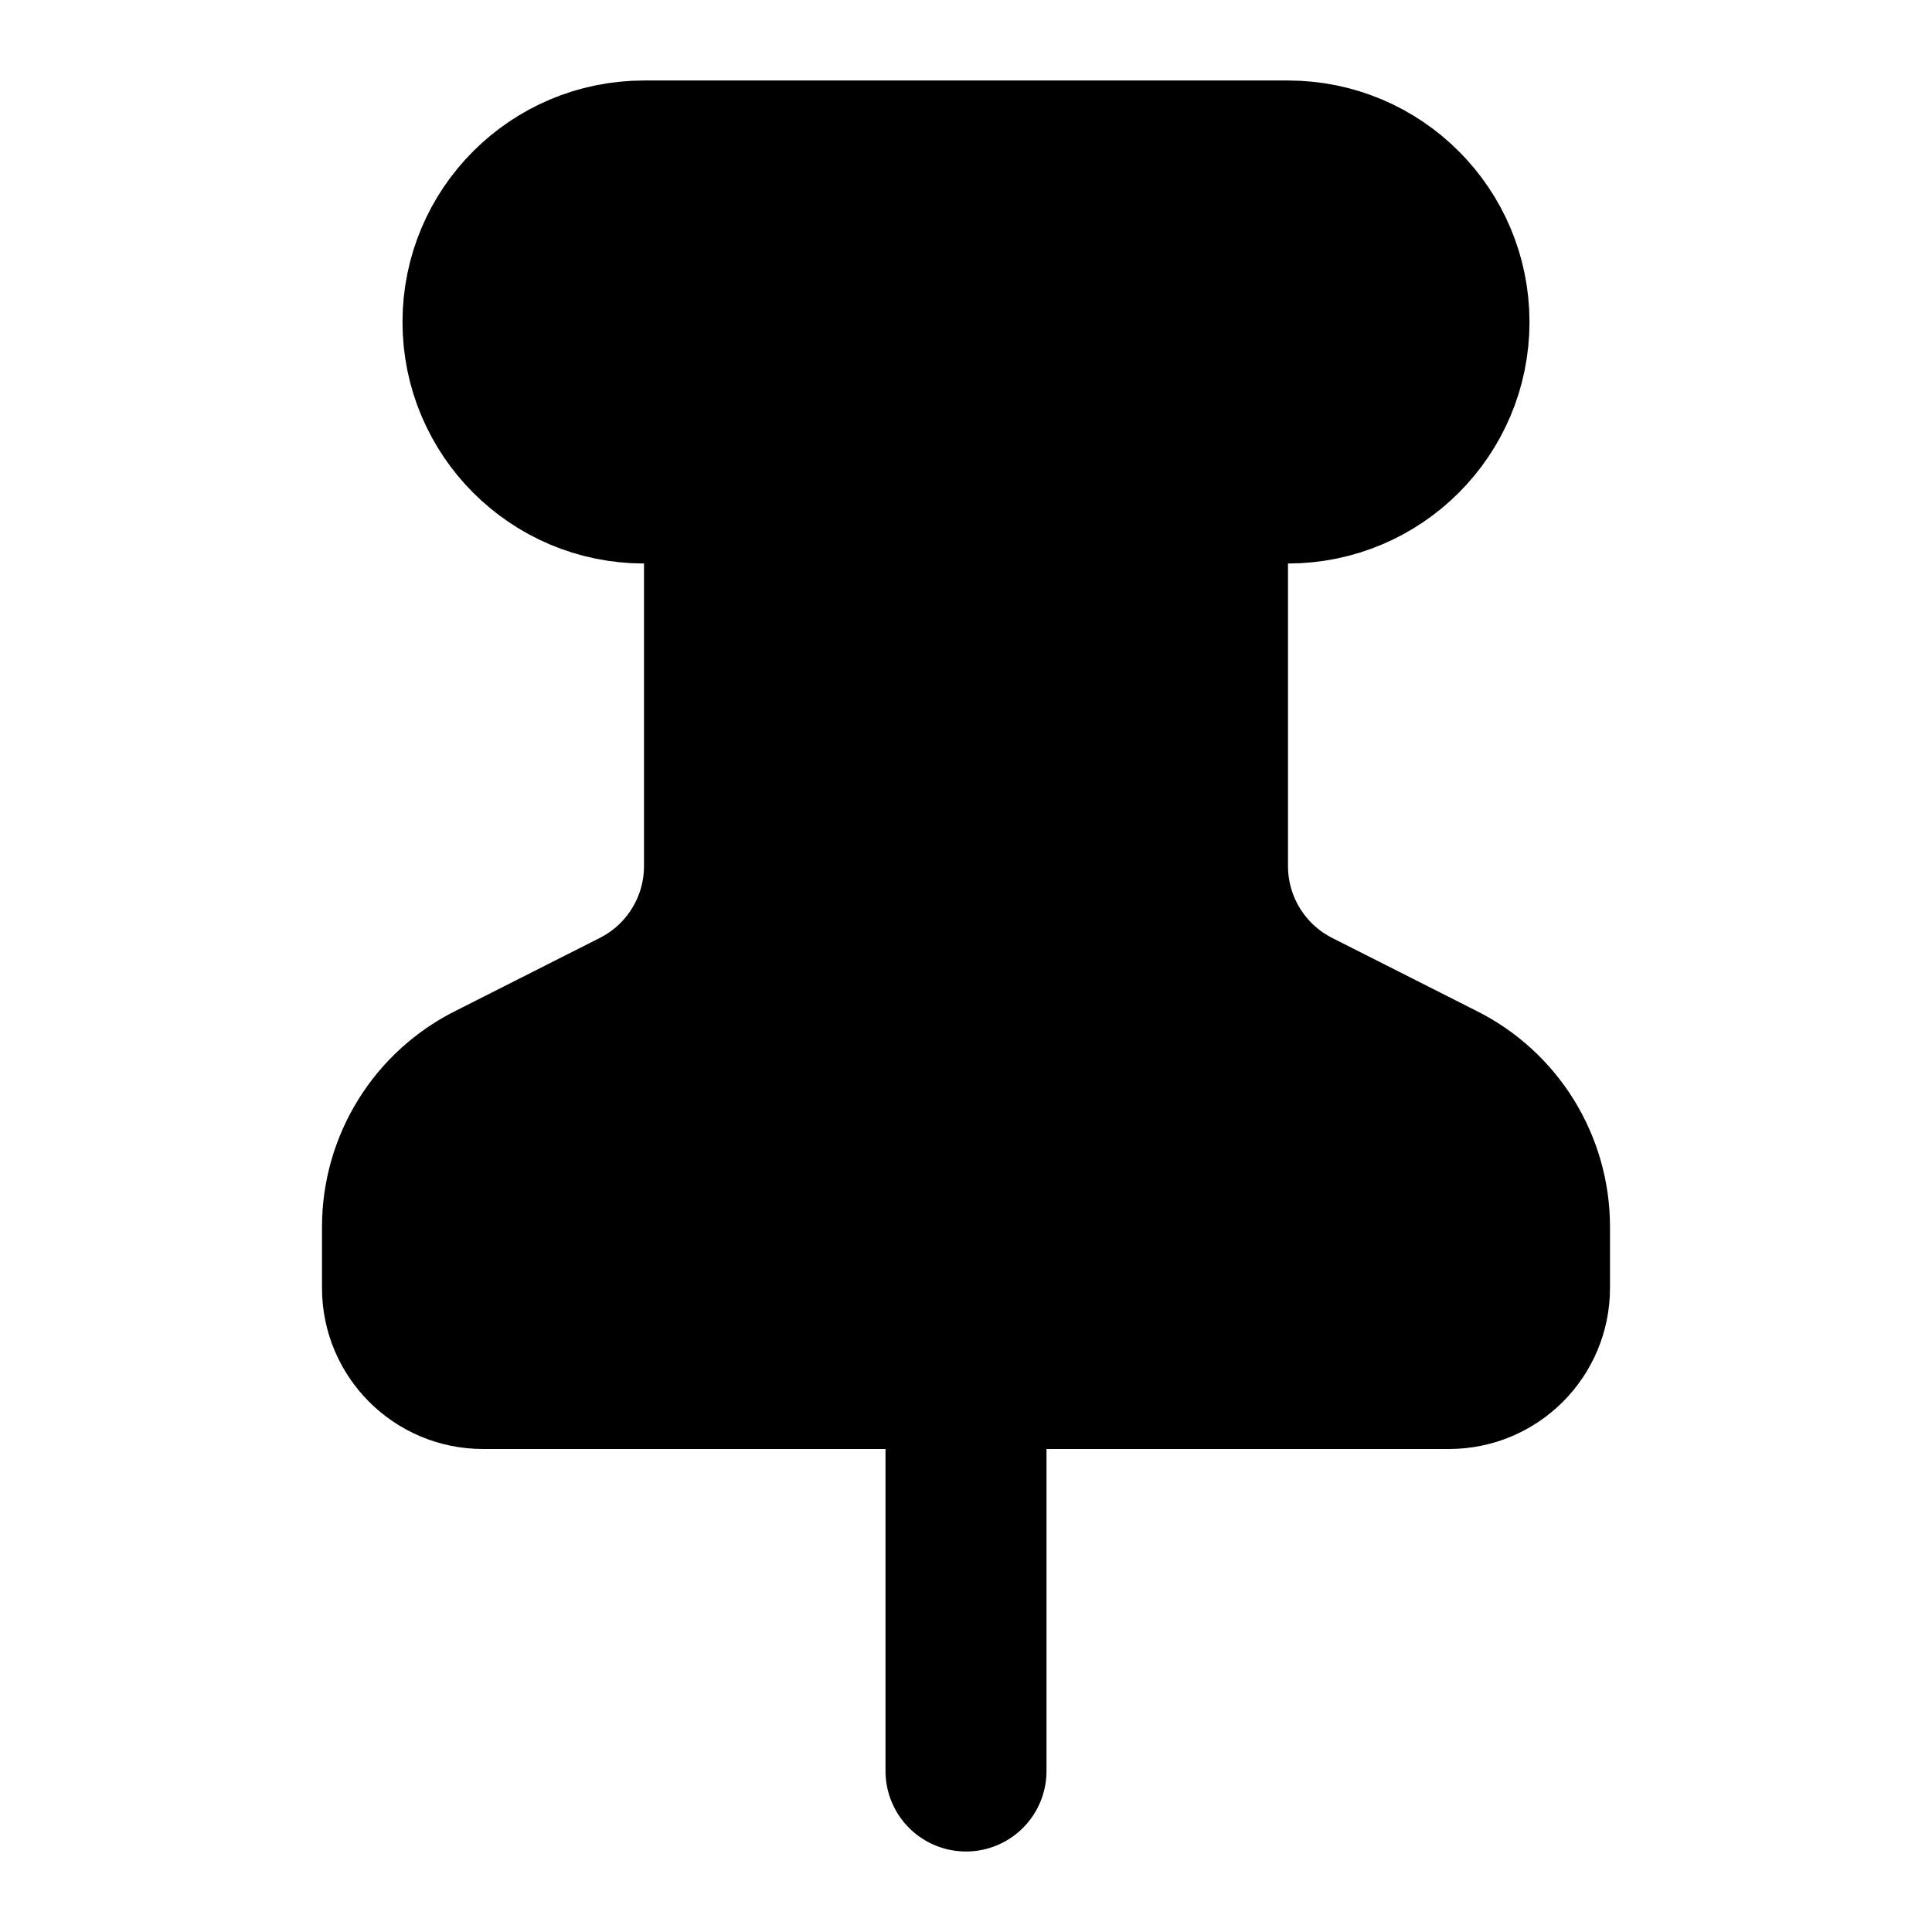
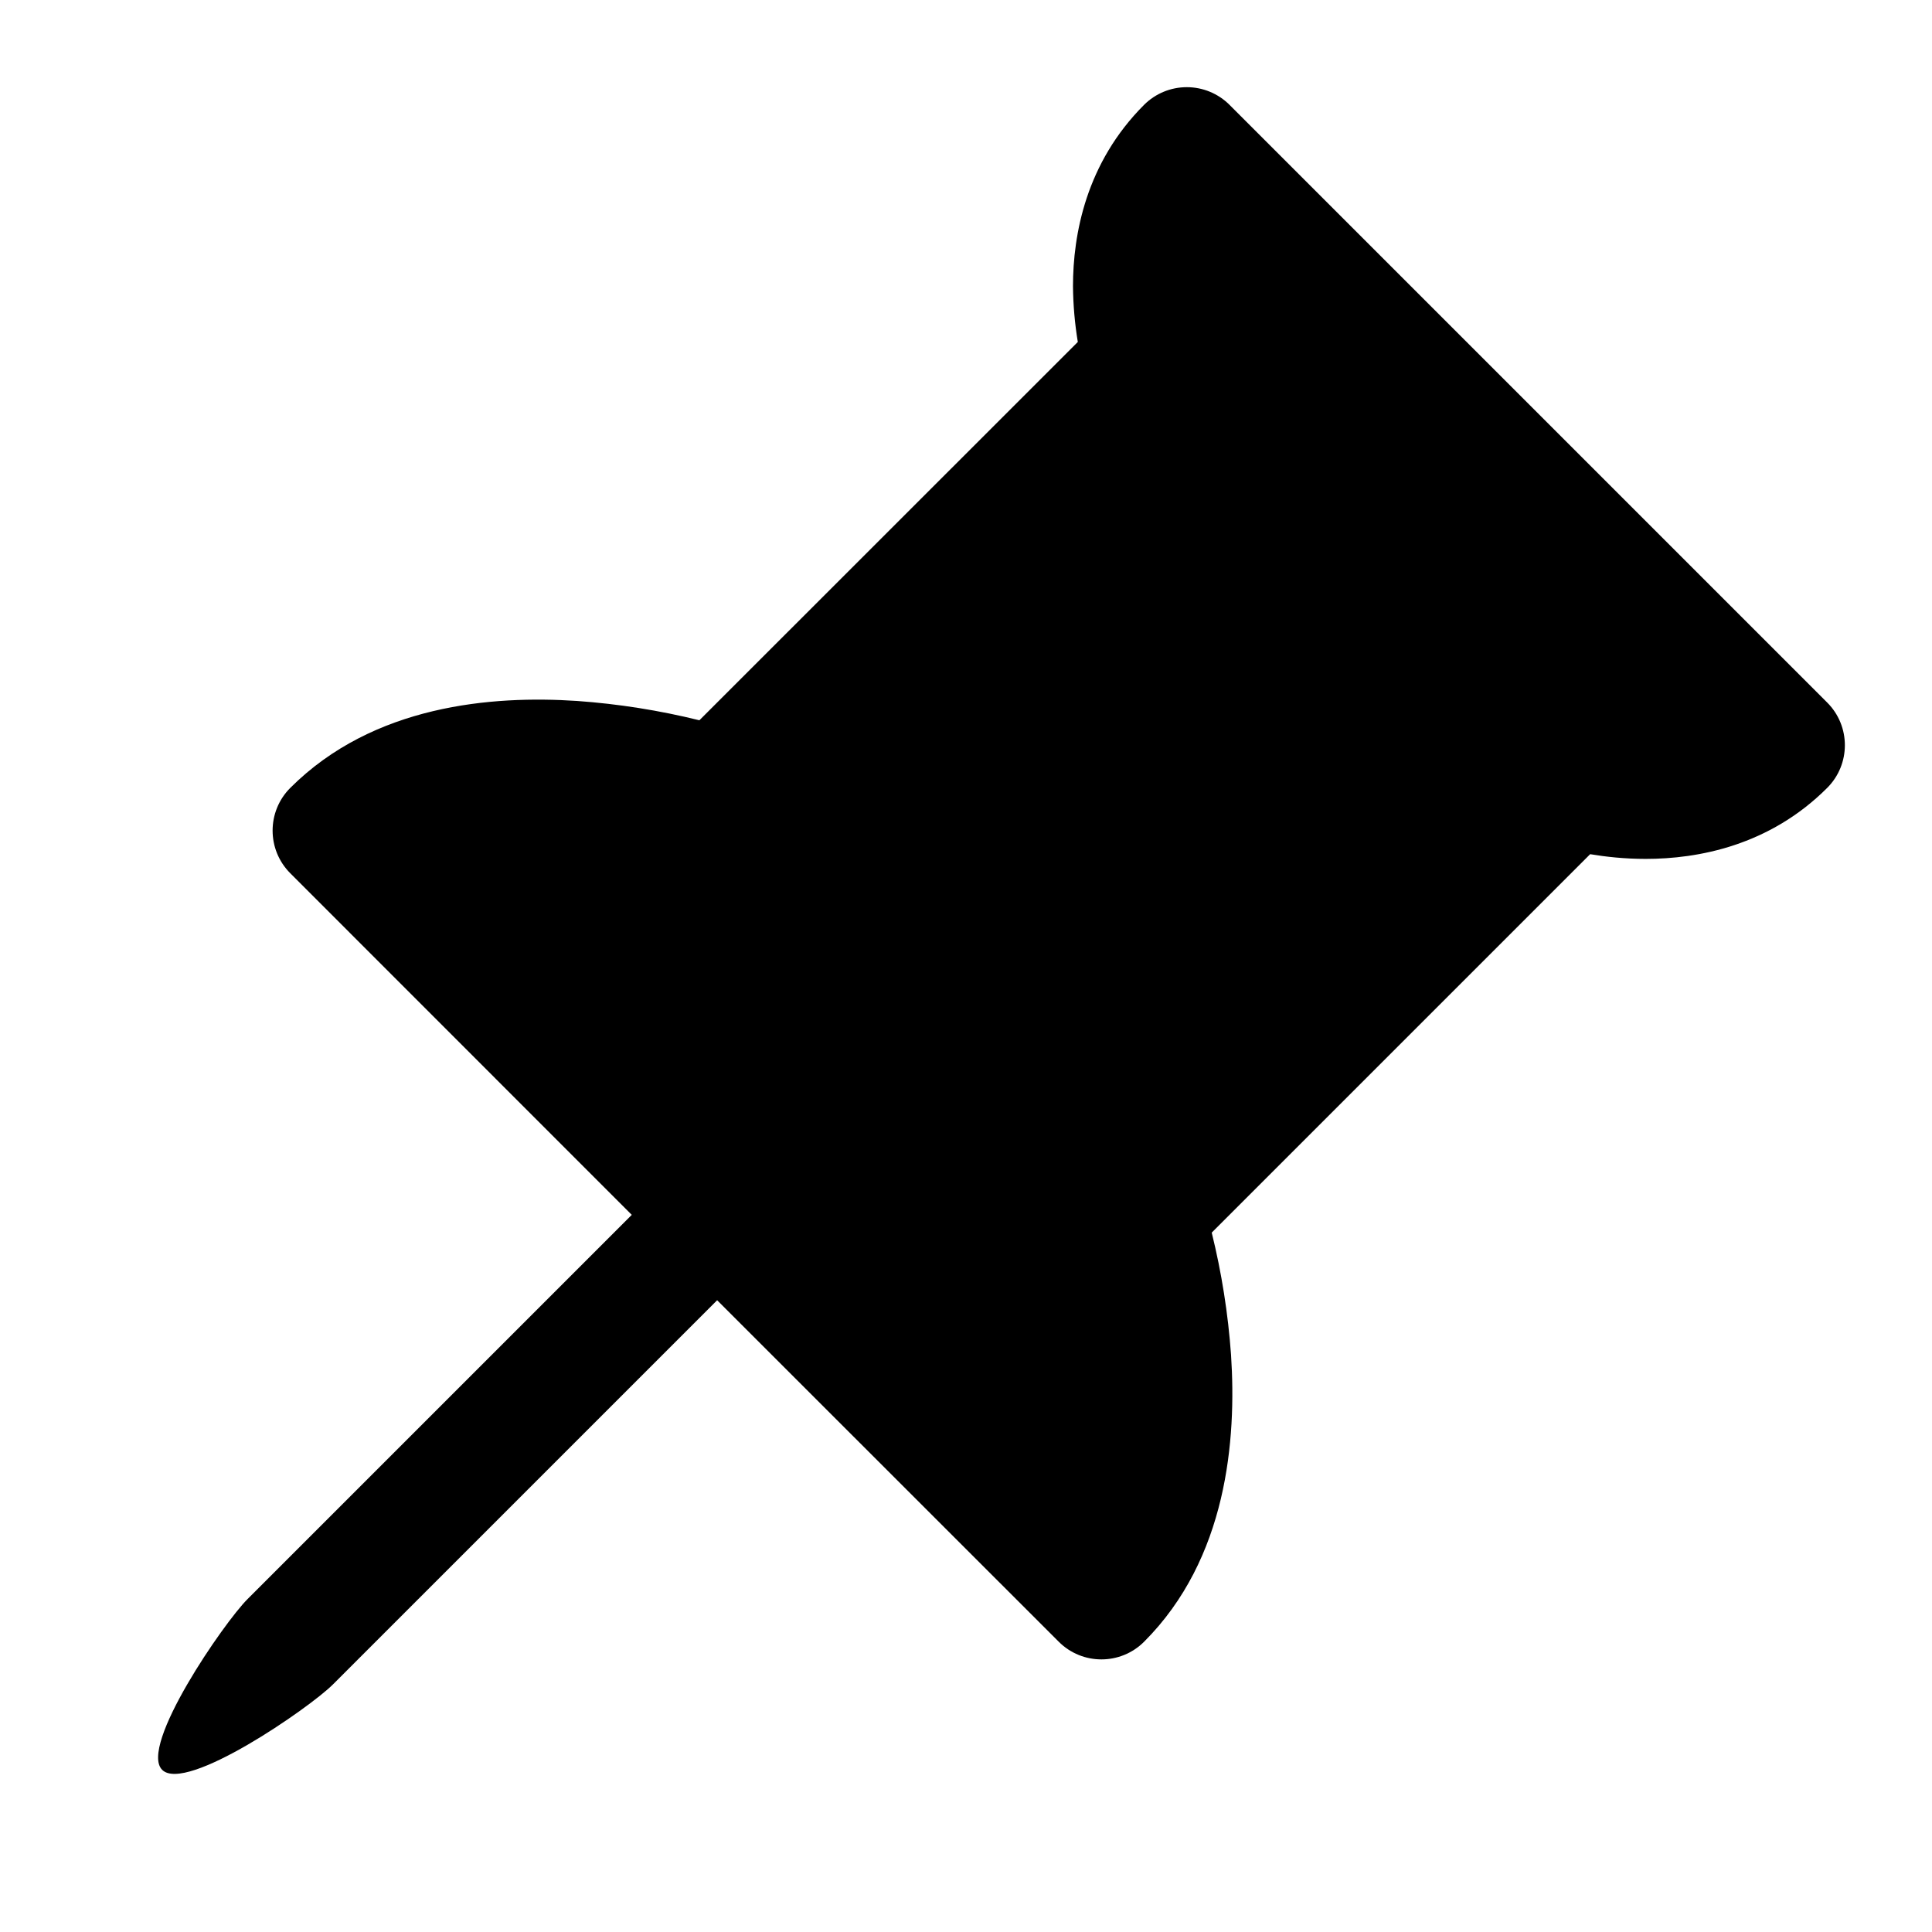
- <svg xmlns="http://www.w3.org/2000/svg" width="24" height="24" viewBox="0 0 24 24" fill="#000" stroke="#000" stroke-width="2" stroke-linecap="round" stroke-linejoin="round">
-   <path d="M12 17v5" />
-   <path d="M9 10.76a2 2 0 0 1-1.11 1.79l-1.78.9A2 2 0 0 0 5 15.24V16a1 1 0 0 0 1 1h12a1 1 0 0 0 1-1v-.76a2 2 0 0 0-1.11-1.79l-1.78-.9A2 2 0 0 1 15 10.76V7a1 1 0 0 1 1-1 2 2 0 0 0 0-4H8a2 2 0 0 0 0 4 1 1 0 0 1 1 1z" />
+ <svg xmlns="http://www.w3.org/2000/svg" width="16" height="16" fill="#000" class="bi bi-pin-angle-fill" viewBox="0 0 16 16">
+   <path d="M9.828.722a.5.5 0 0 1 .354.146l4.95 4.95a.5.5 0 0 1 0 .707c-.48.48-1.072.588-1.503.588-.177 0-.335-.018-.46-.039l-3.134 3.134a6 6 0 0 1 .16 1.013c.046.702-.032 1.687-.72 2.375a.5.5 0 0 1-.707 0l-2.829-2.828-3.182 3.182c-.195.195-1.219.902-1.414.707s.512-1.22.707-1.414l3.182-3.182-2.828-2.829a.5.5 0 0 1 0-.707c.688-.688 1.673-.767 2.375-.72a6 6 0 0 1 1.013.16l3.134-3.133a3 3 0 0 1-.04-.461c0-.43.108-1.022.589-1.503a.5.5 0 0 1 .353-.146" />
</svg>
